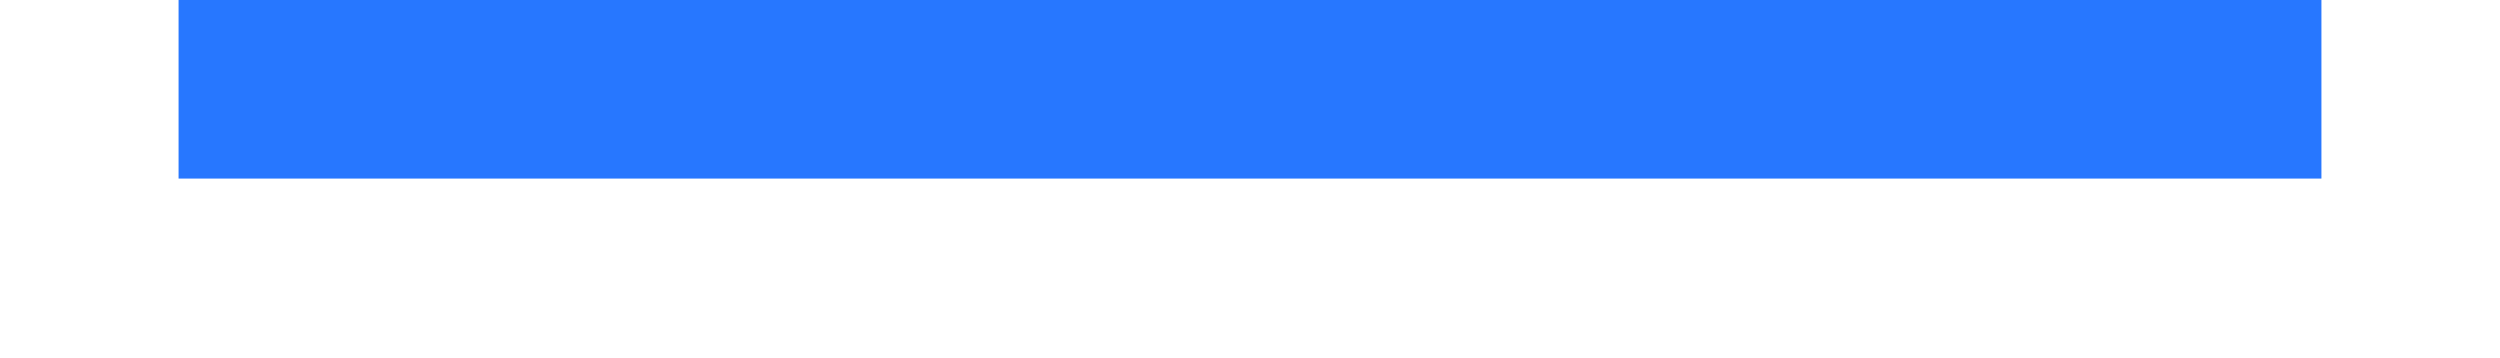
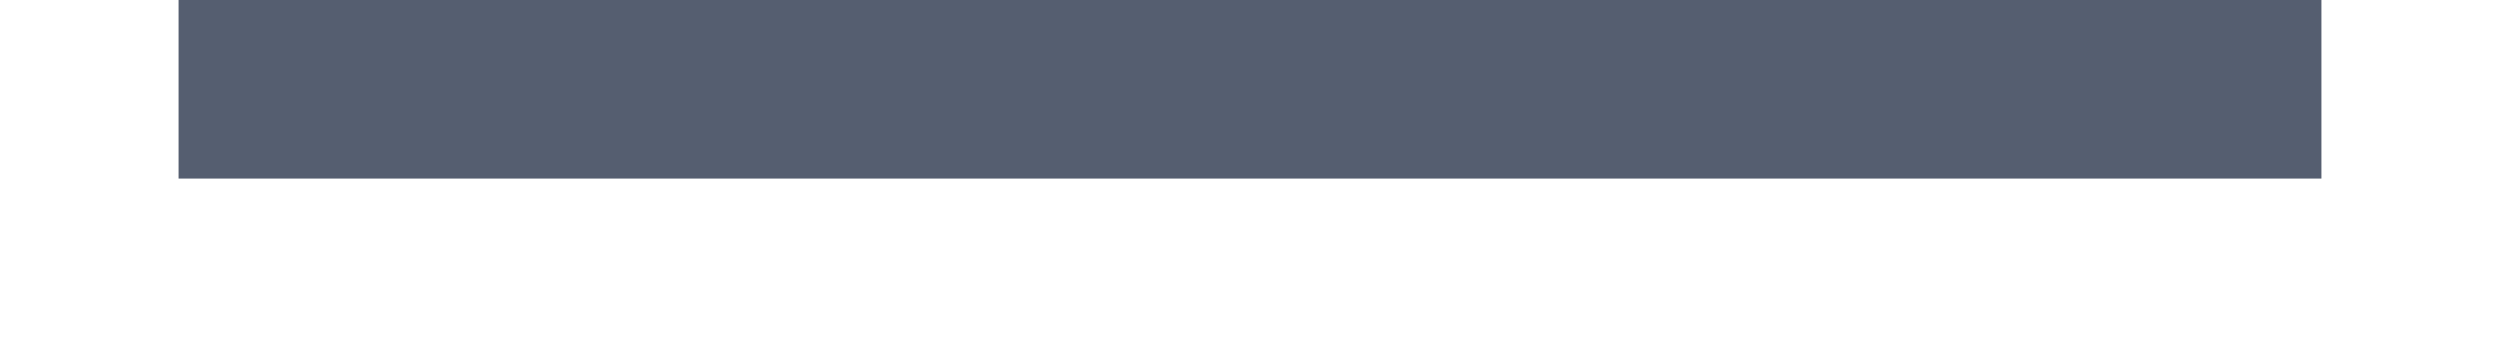
<svg xmlns="http://www.w3.org/2000/svg" style="enable-background:new" version="1.0" viewBox="0 0 28 4">
  <g transform="translate(0,-296)">
-     <rect x="2" y="296" width="24" height="2" style="fill:#2777ff" />
+     <rect x="2" y="296" width="24" height="2" style="fill:#555e70" />
  </g>
</svg>
